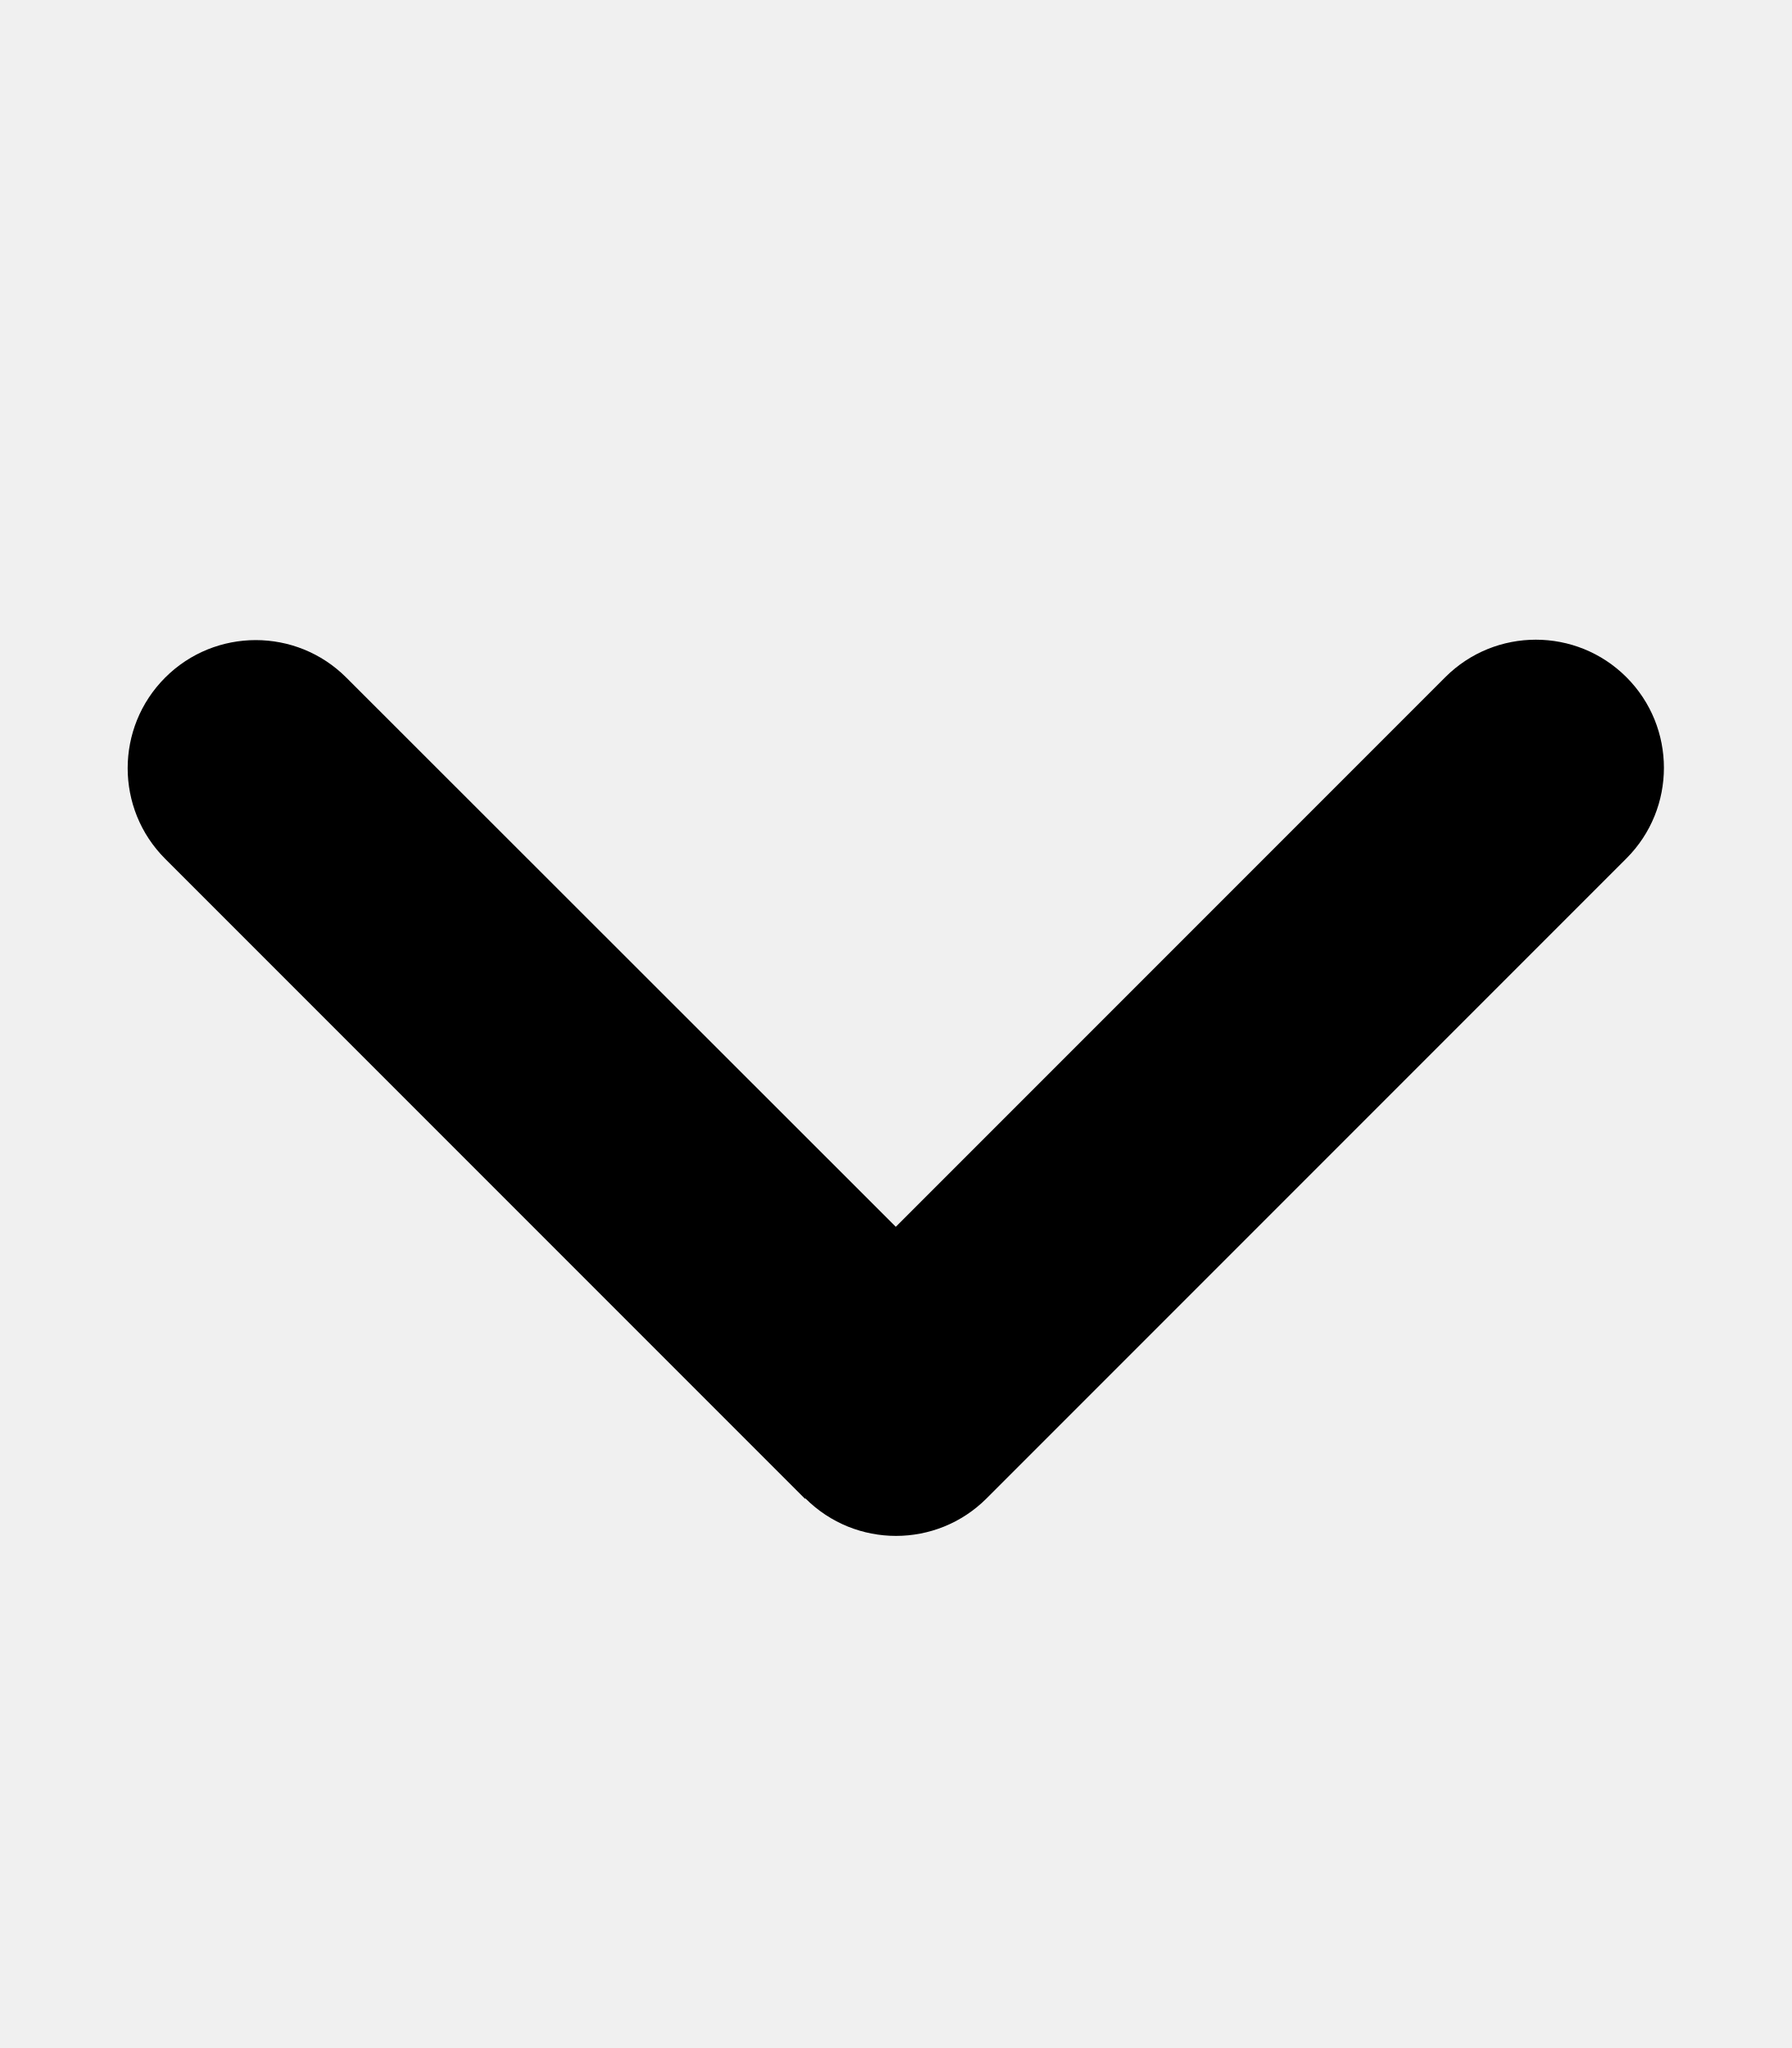
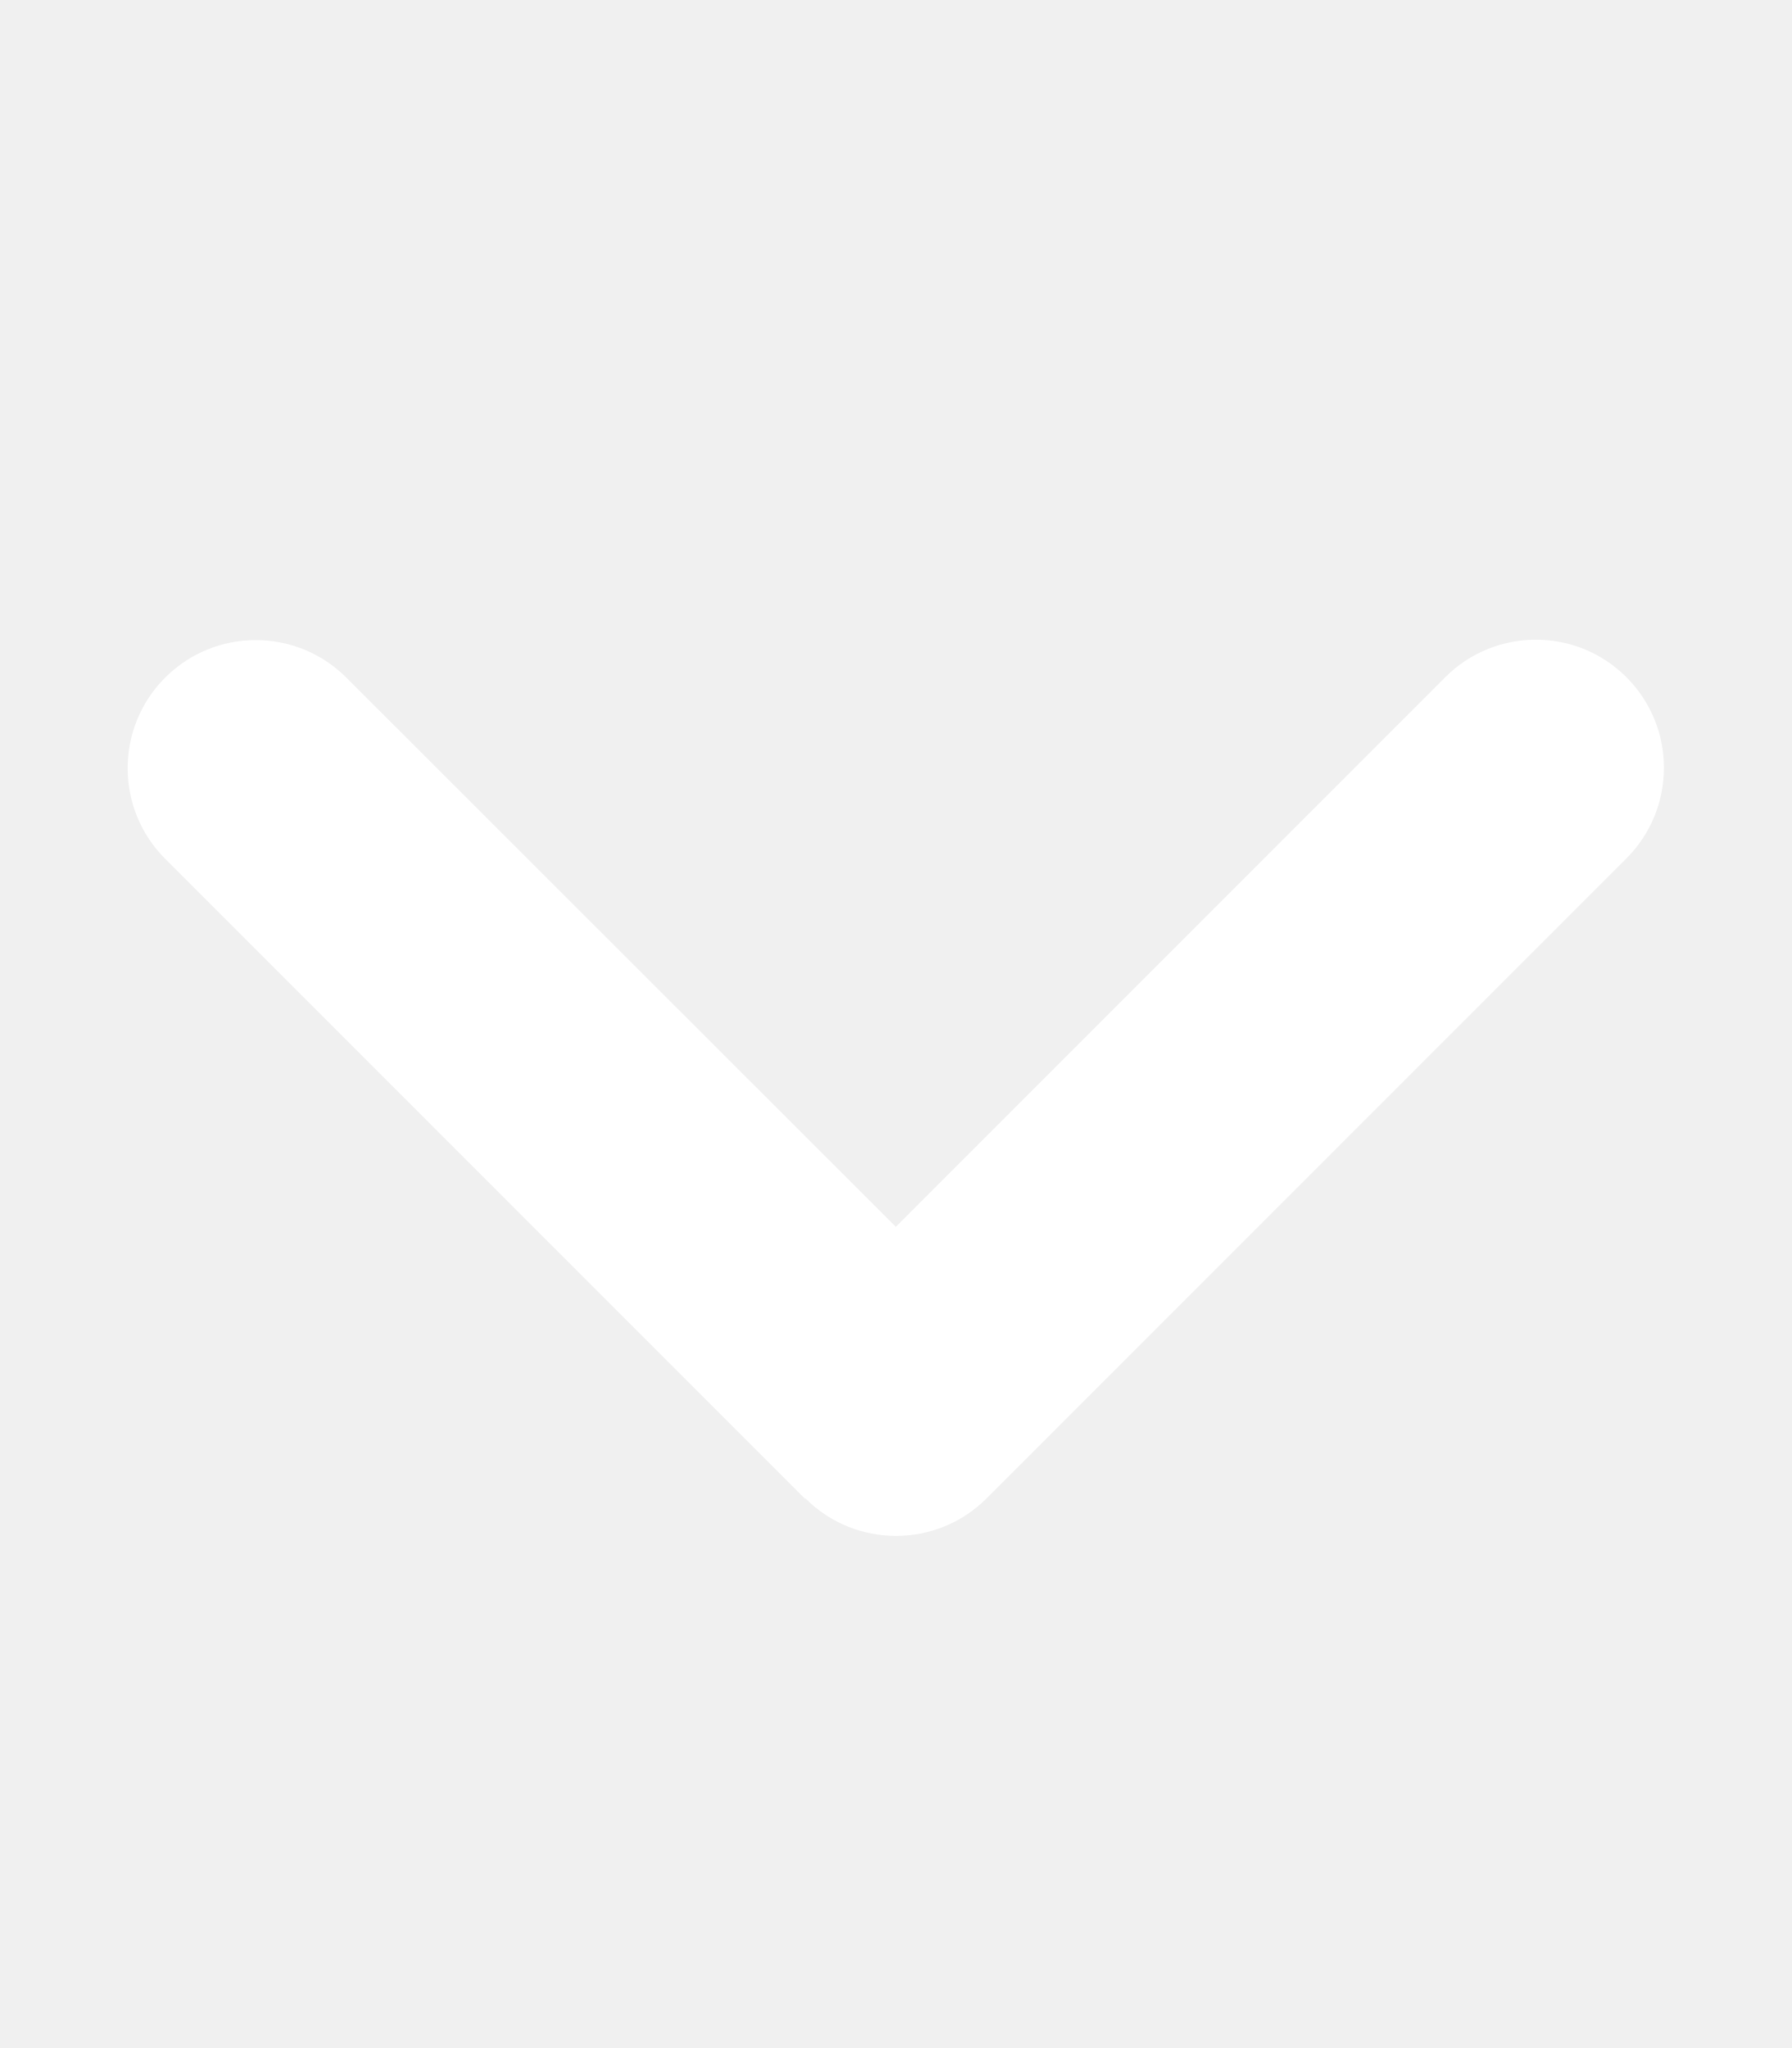
<svg xmlns="http://www.w3.org/2000/svg" viewBox="0 0 448 512">
-   <path d="M201.4 374.6c12.5 12.5 32.8 12.5 45.3 0l160-160c12.5-12.5 12.5-32.8 0-45.3s-32.8-12.5-45.3 0L224 306.7 86.6 169.4c-12.5-12.5-32.8-12.5-45.3 0s-12.5 32.8 0 45.3l160 160z" />
+   <path fill="#ffffff" d="M201.4 374.6c12.5 12.5 32.8 12.5 45.3 0l160-160c12.5-12.5 12.5-32.8 0-45.3s-32.8-12.5-45.3 0L224 306.7 86.6 169.4c-12.5-12.5-32.8-12.5-45.3 0s-12.5 32.8 0 45.3l160 160z" />
</svg>
